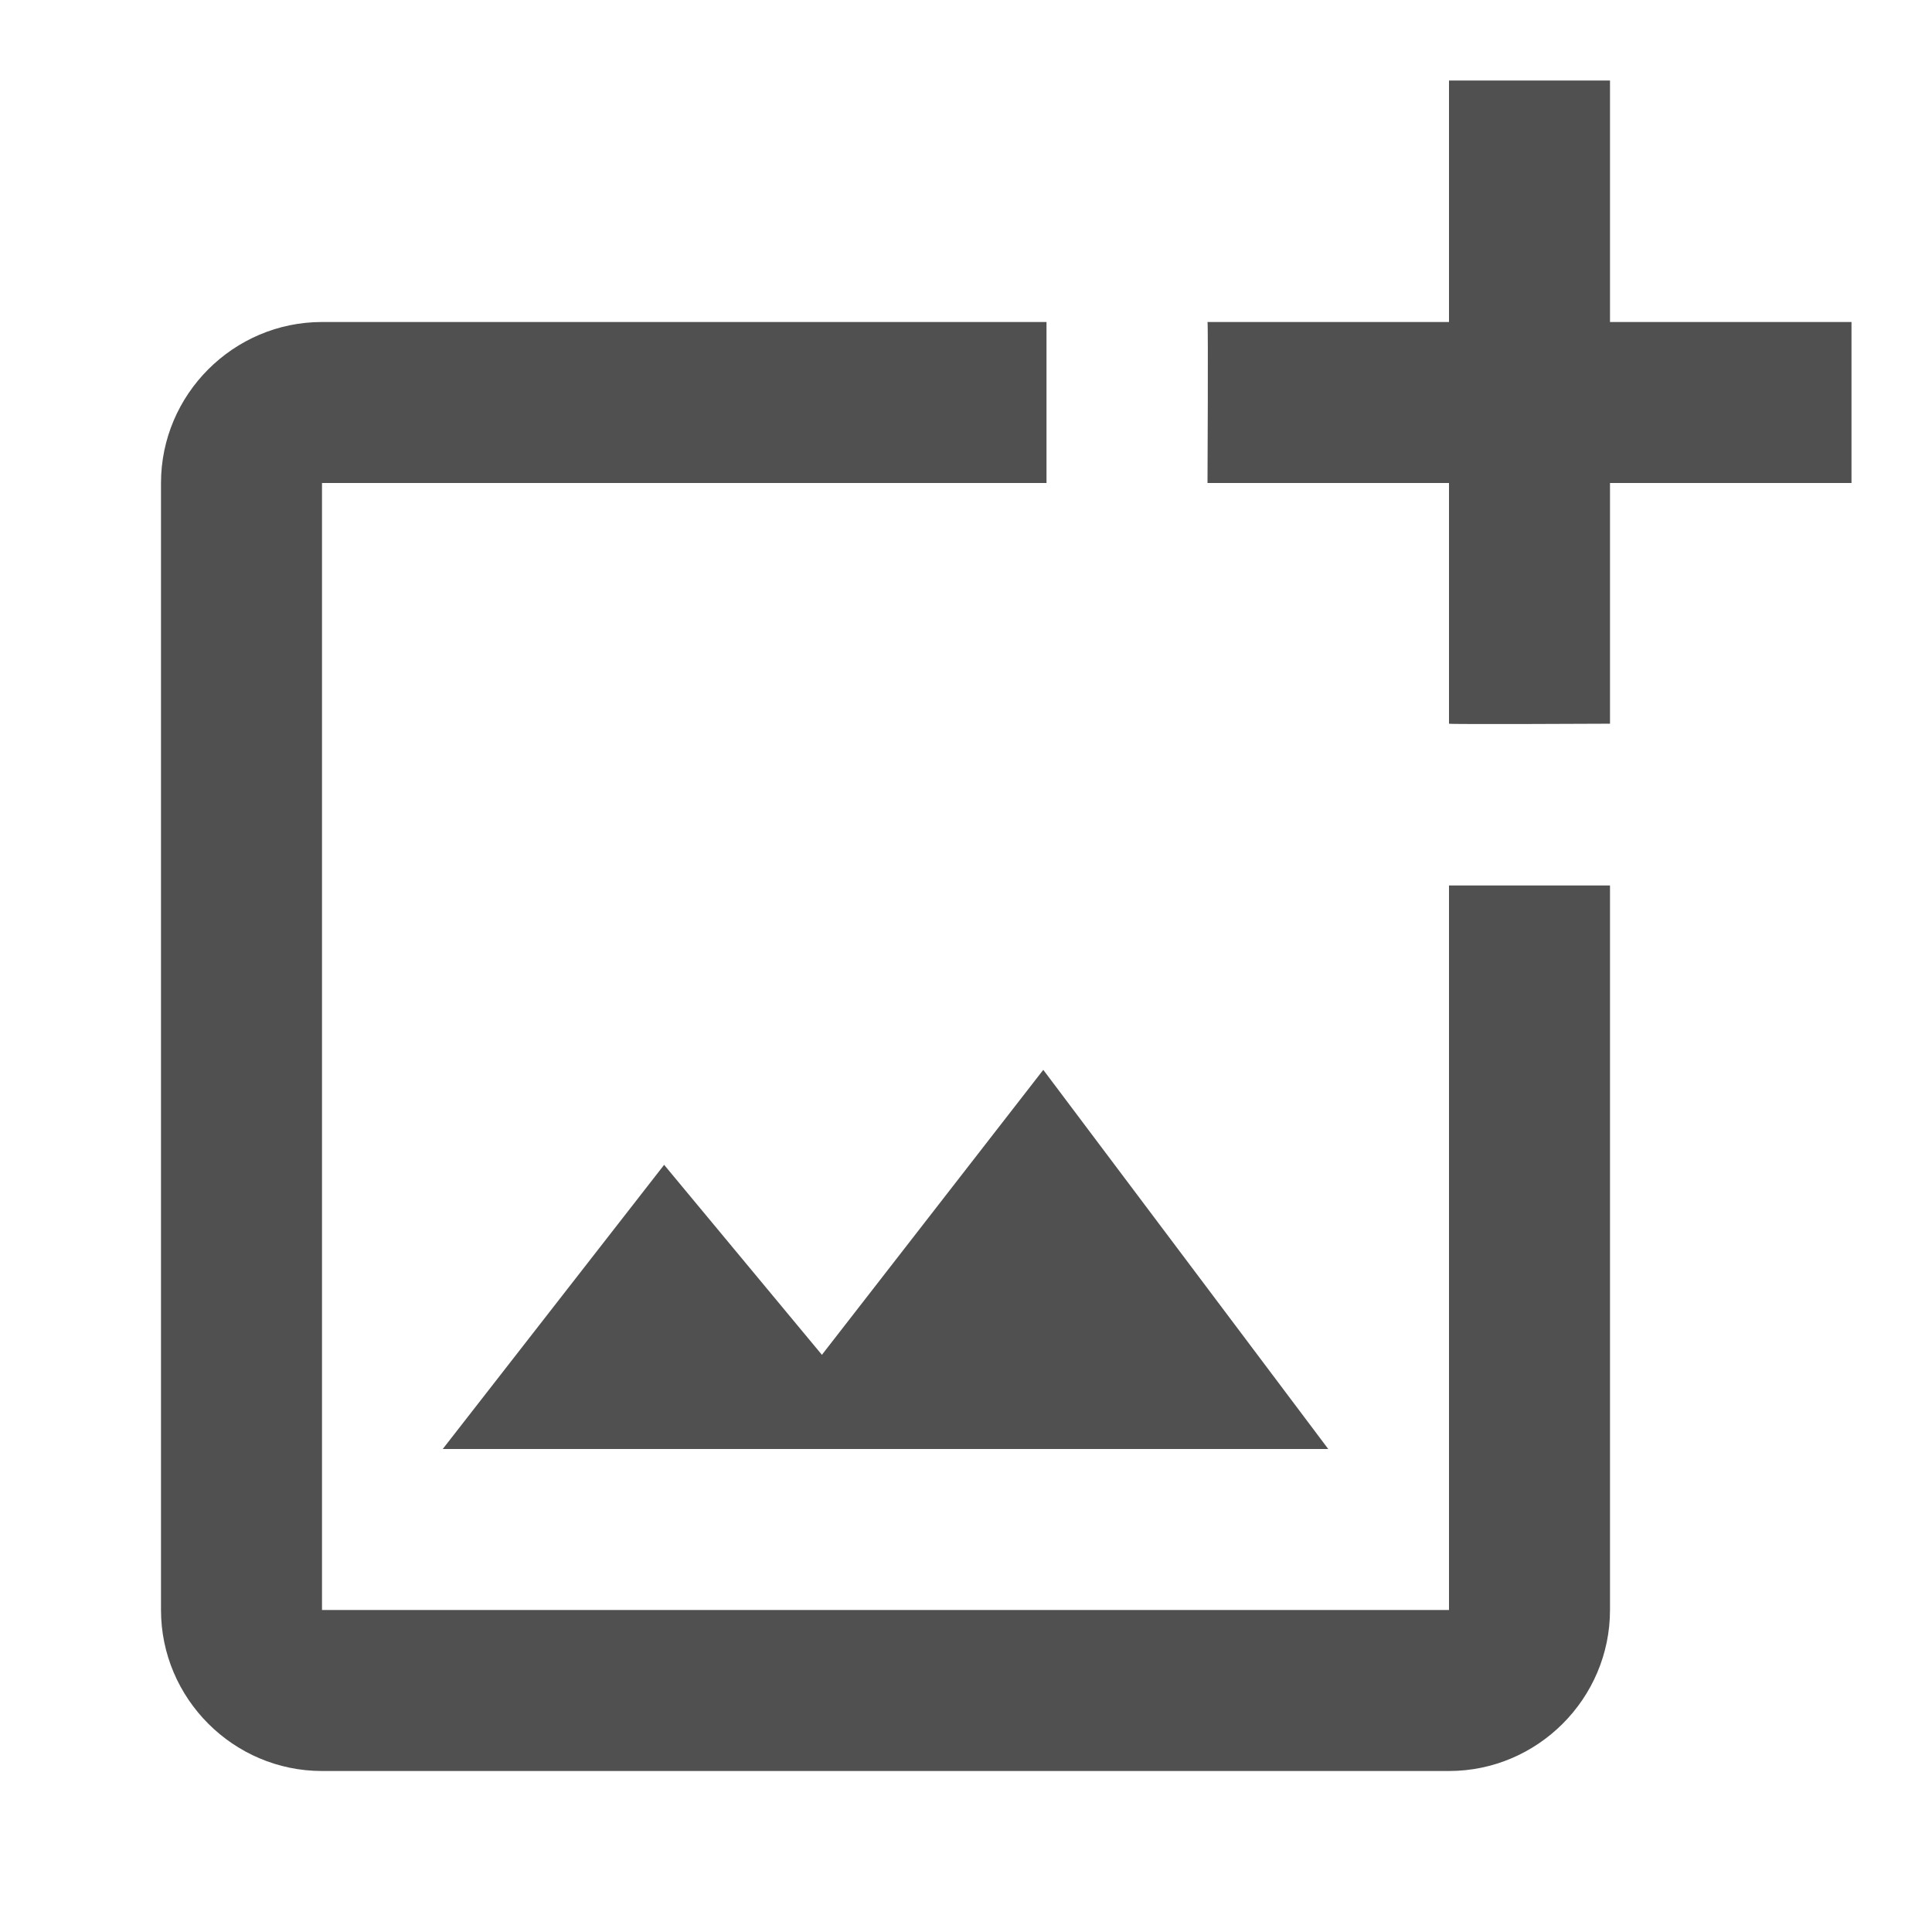
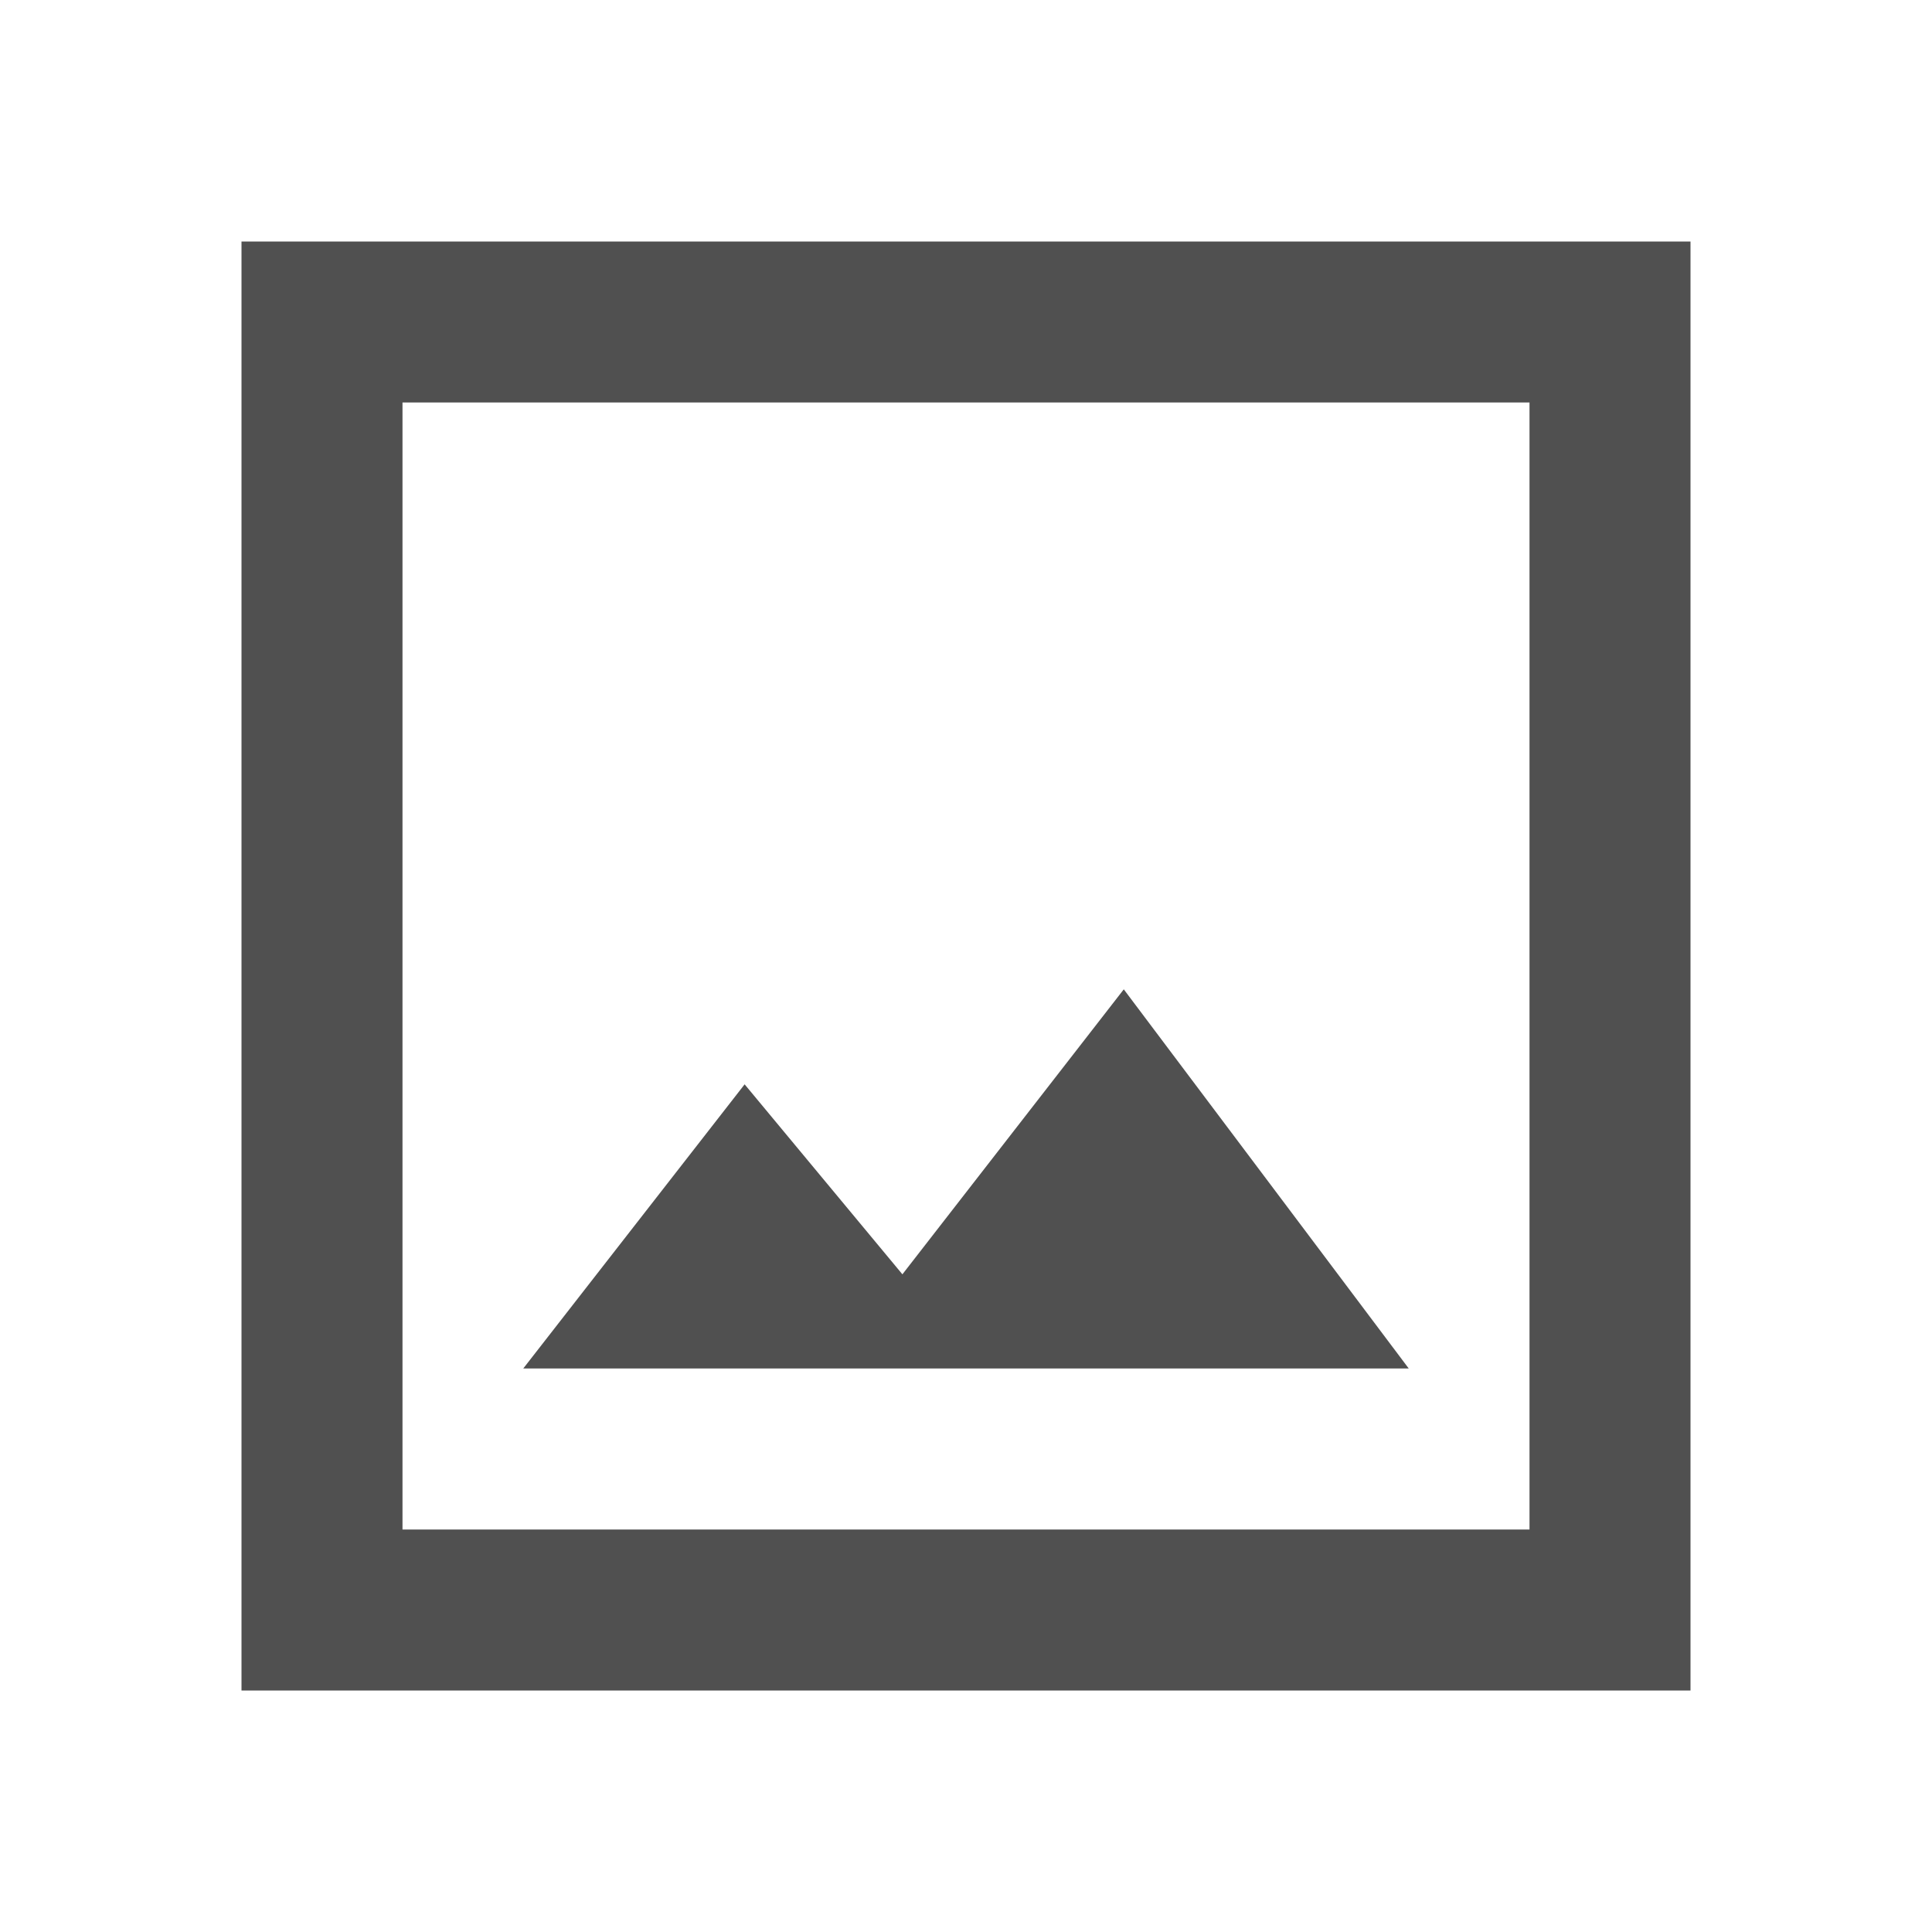
<svg xmlns="http://www.w3.org/2000/svg" width="24" height="24" viewBox="0 0 24 24">
  <path fill="none" d="M0 0h24v24H0V0z" />
-   <path fill="#505050" d="M18 20H4V6h9V4H4c-1.1 0-2 .9-2 2v14c0 1.1.9 2 2 2h14c1.1 0 2-.9 2-2v-9h-2v9zm-7.79-3.17l-1.96-2.36L5.5 18h11l-3.54-4.71zM20 4V1h-2v3h-3c.01.01 0 2 0 2h3v2.99c.01.01 2 0 2 0V6h3V4h-3z" />
+   <path fill="#505050" d="M21 3H3v18h18V3zm-2 16H5V5h14v14zm-5.04-6.71l-2.75 3.54-1.96-2.36L6.5 17h11l-3.54-4.71z" />
</svg>
